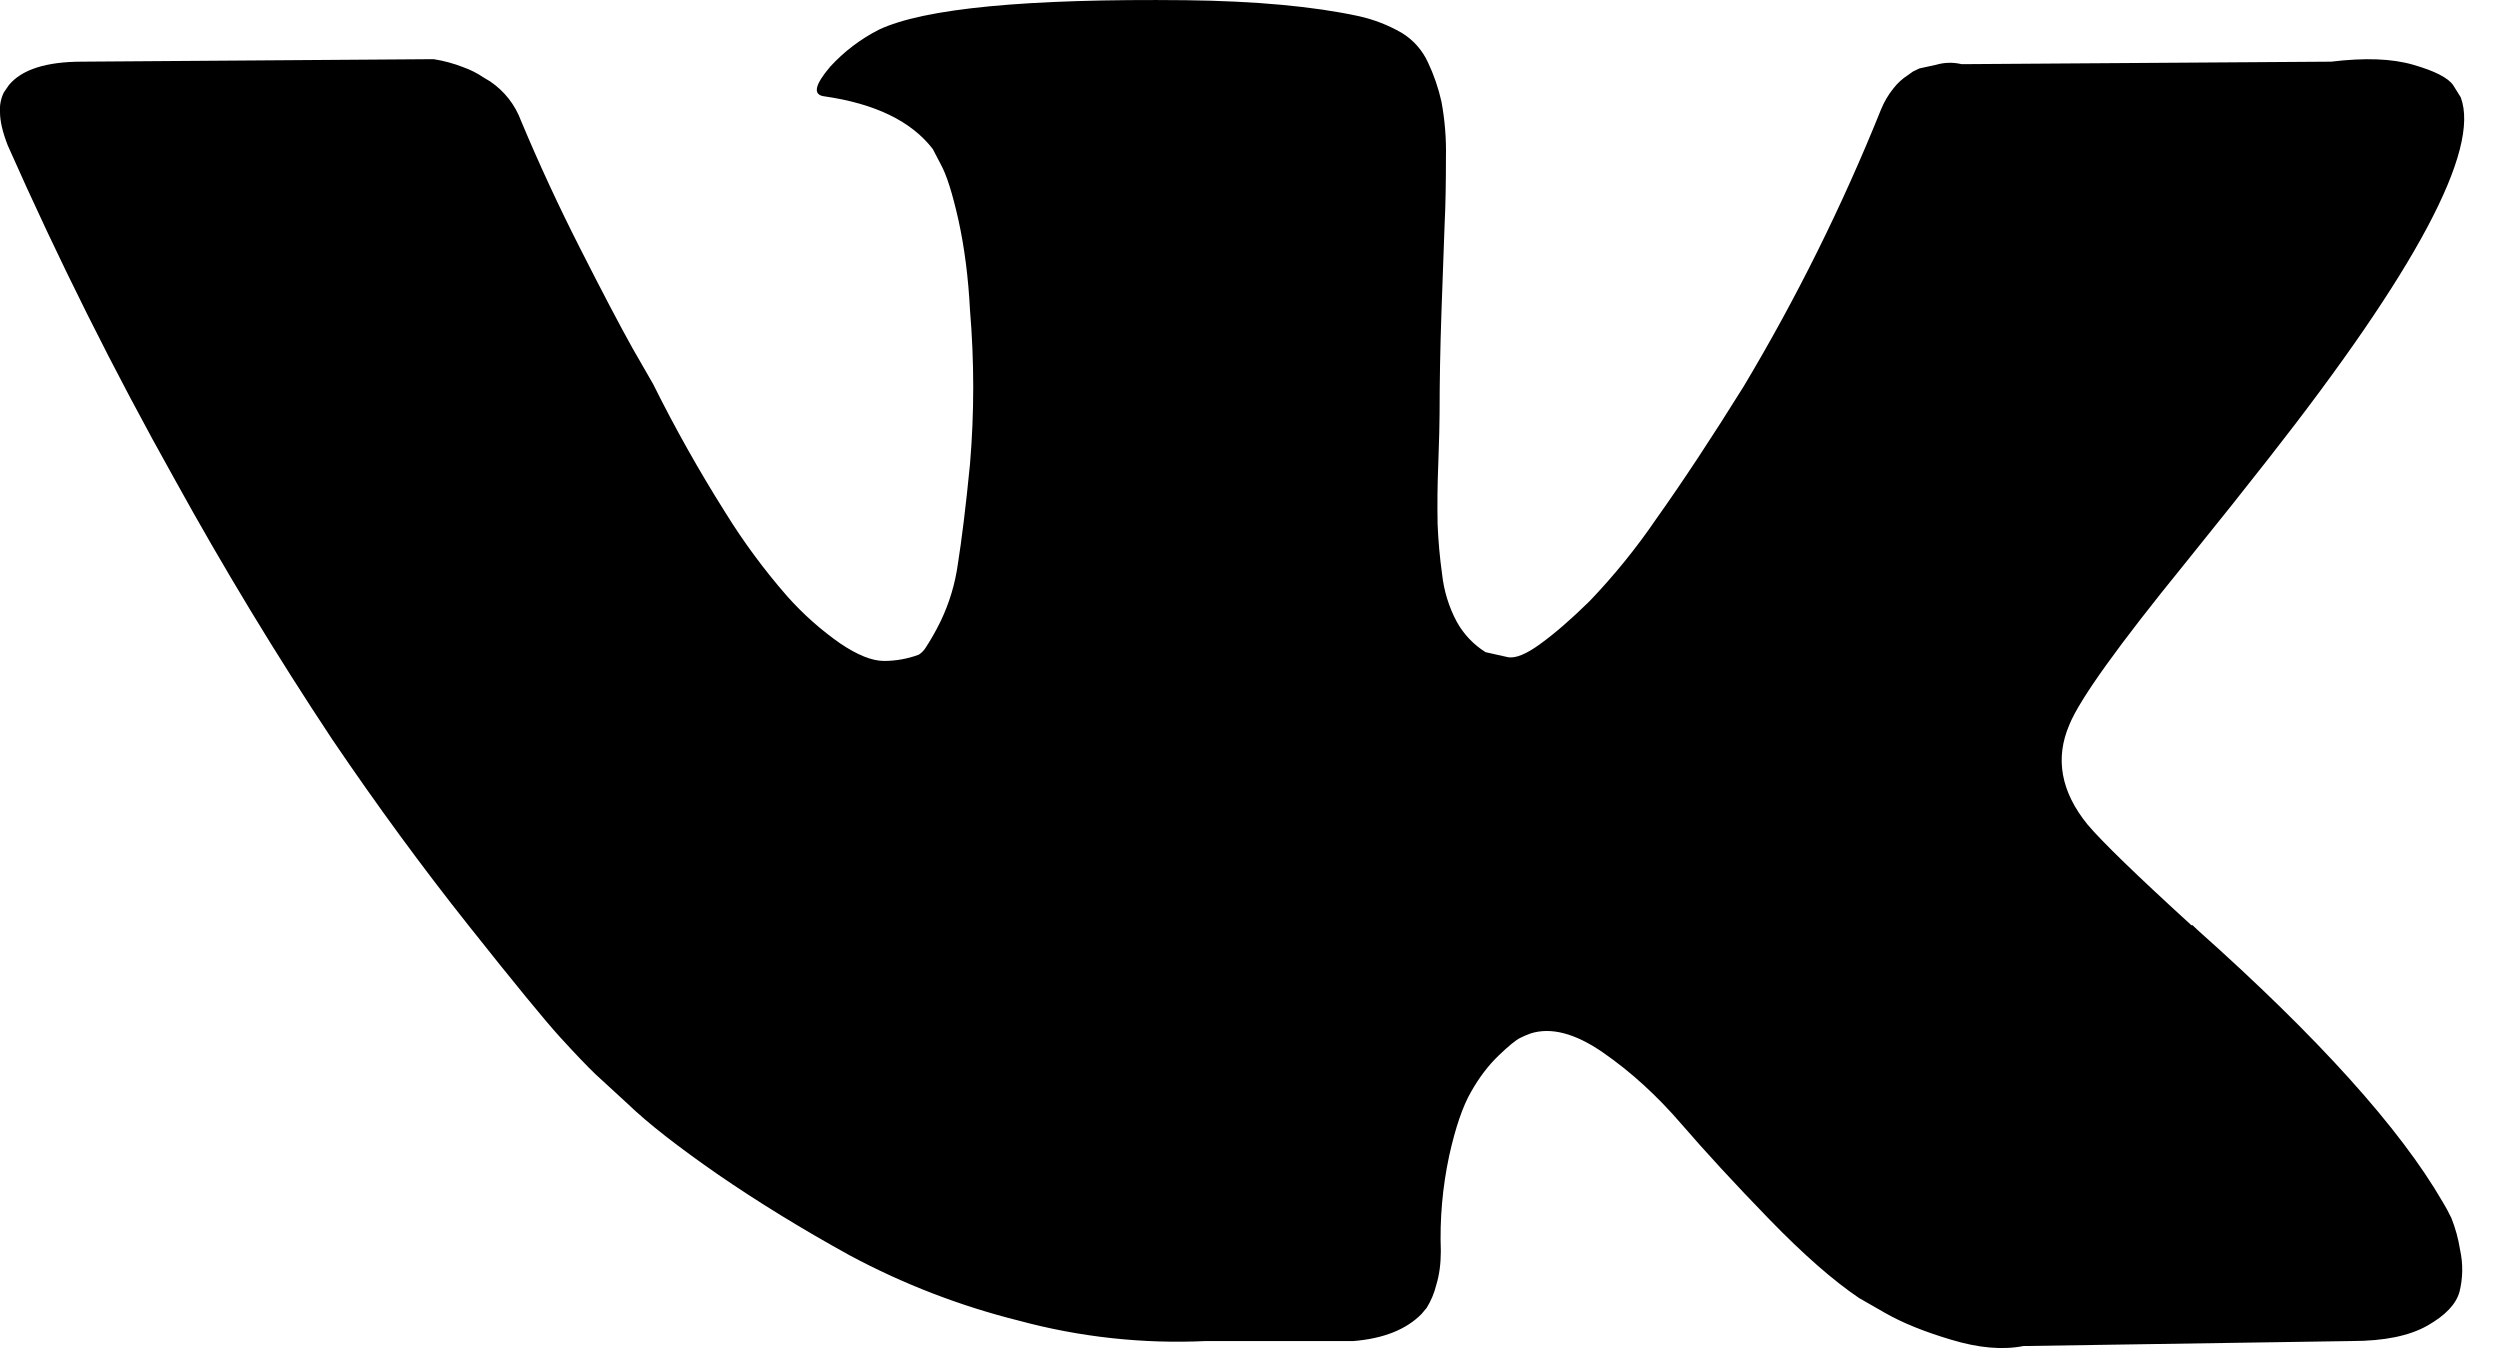
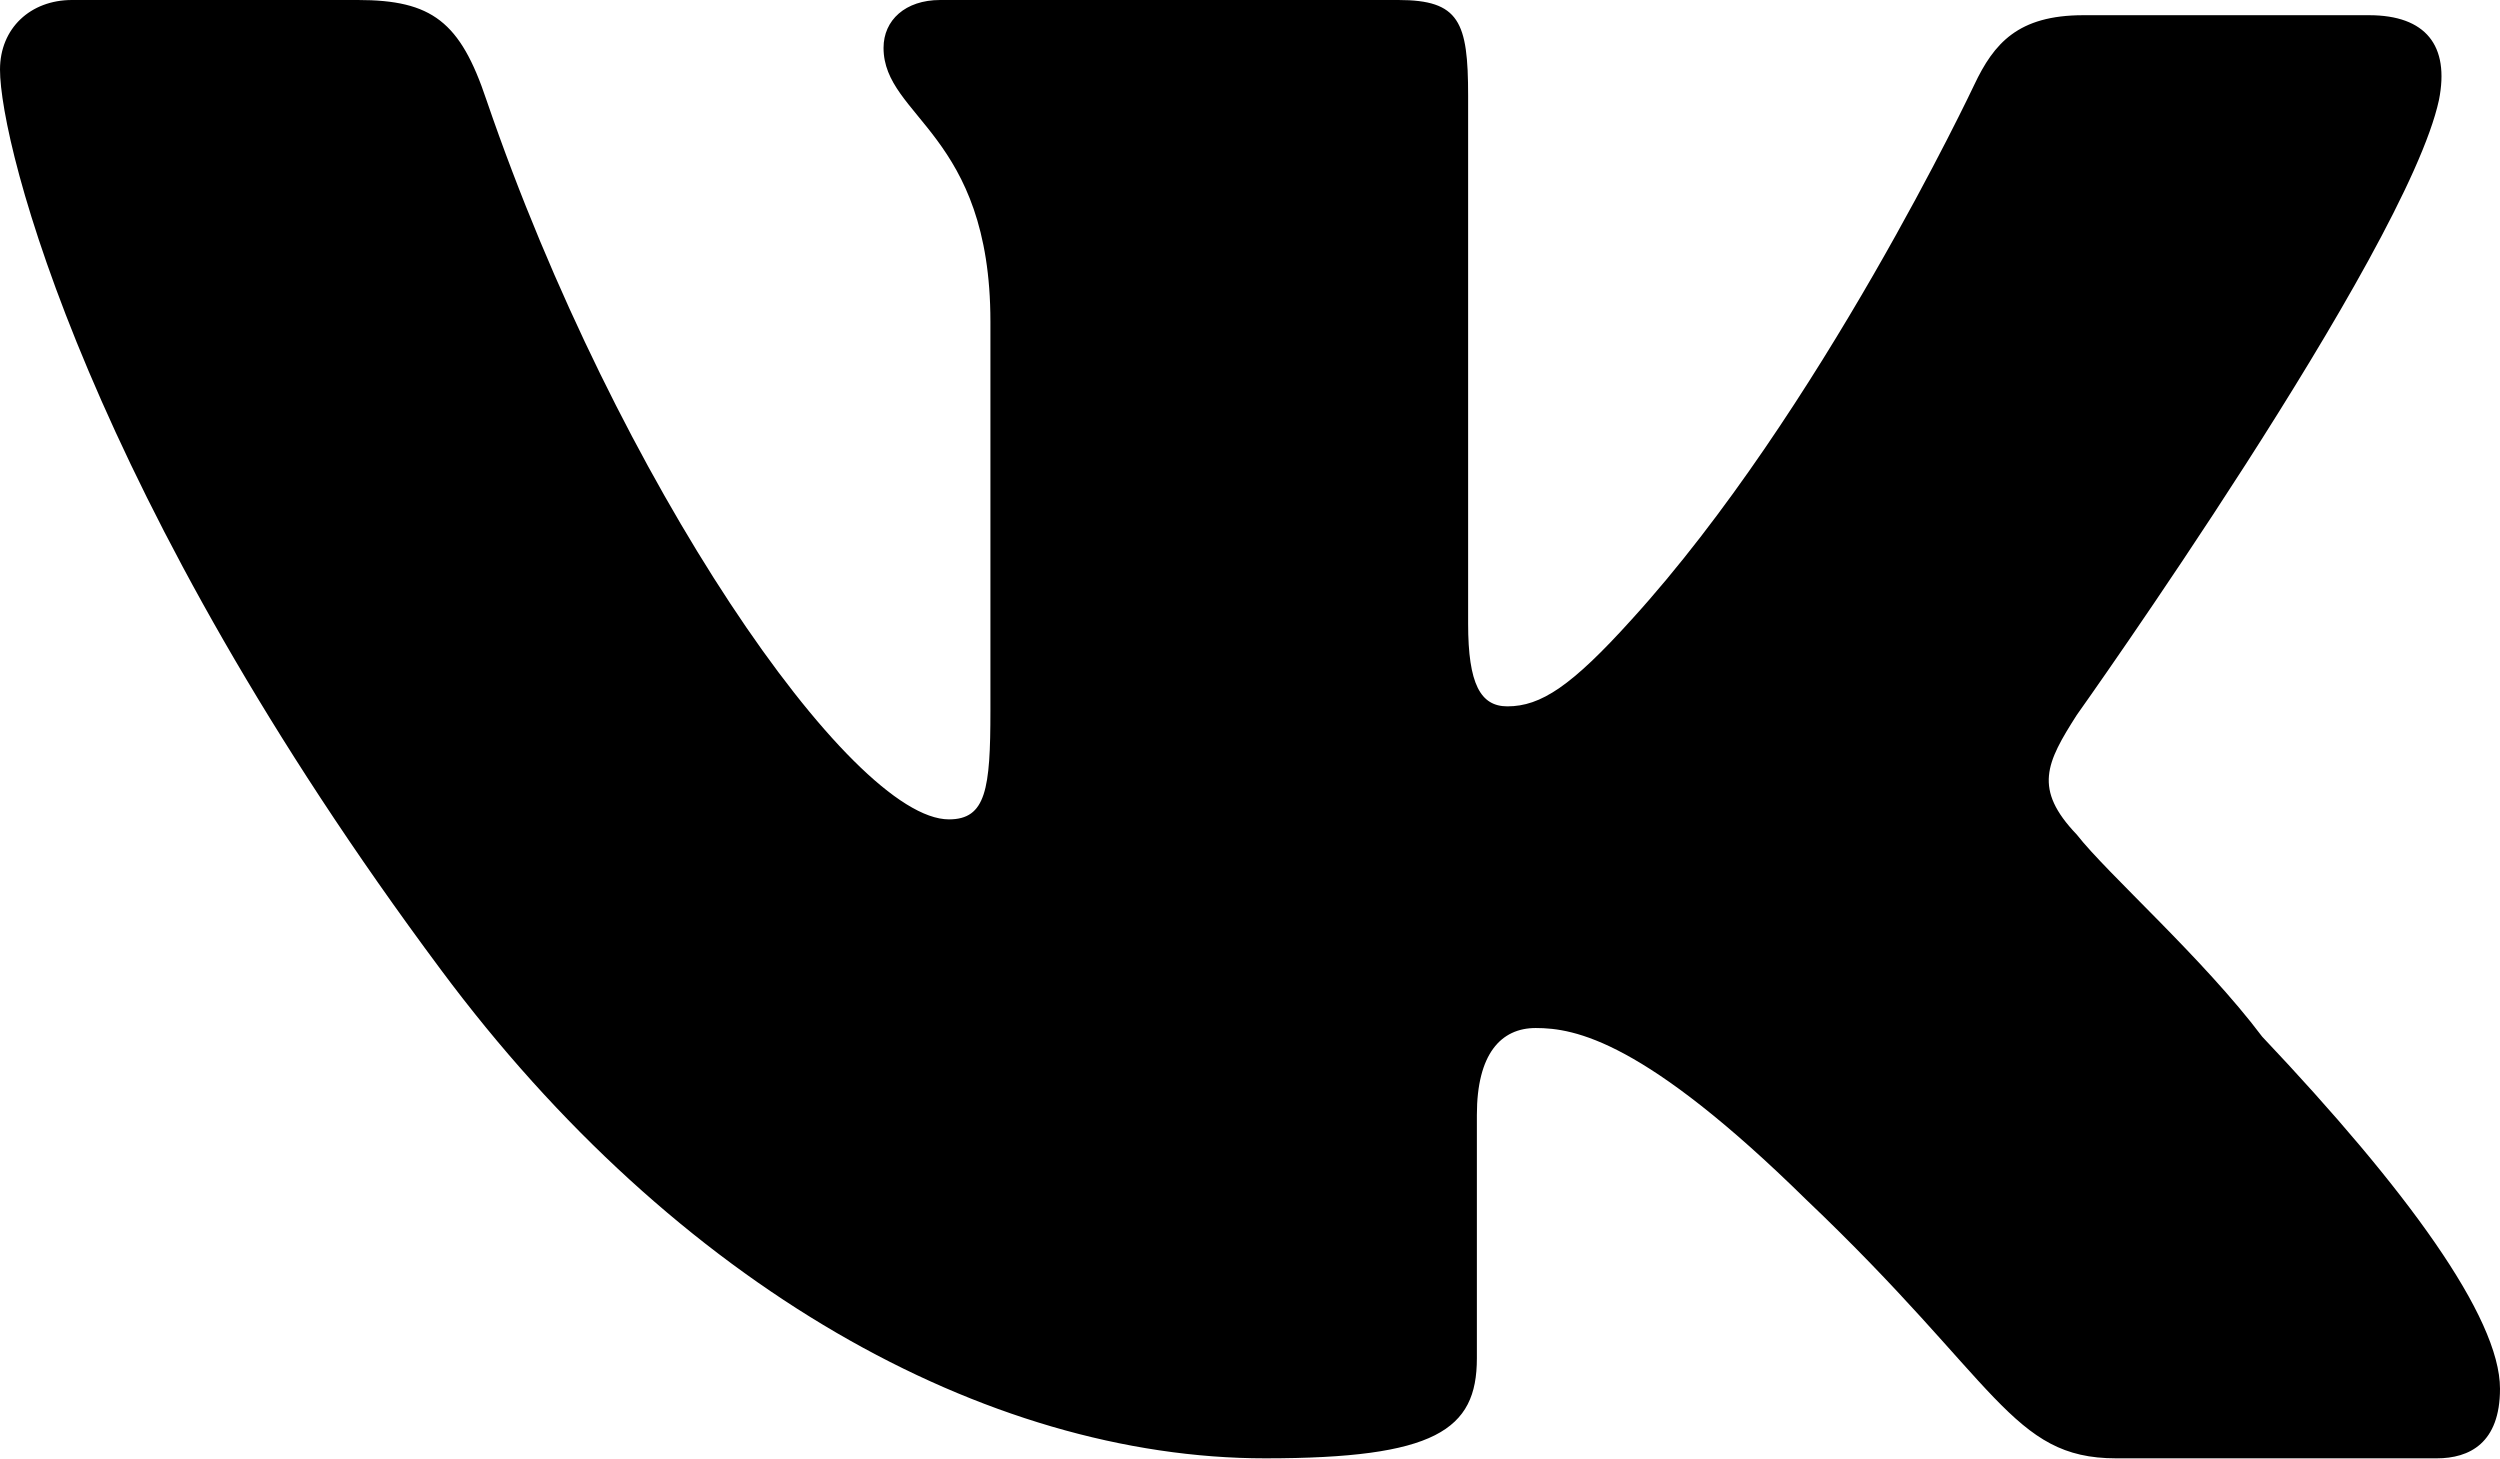
- <svg xmlns="http://www.w3.org/2000/svg" width="24" height="13" viewBox="0 0 24 13">
-   <path fill="#000" fill-rule="evenodd" d="M23.53 11.687a1.532 1.532 0 0 0-.08-.148c-.41-.708-1.194-1.578-2.352-2.61l-.024-.023-.013-.012-.012-.012h-.012c-.526-.48-.859-.803-.998-.968-.255-.315-.312-.634-.173-.957.099-.244.469-.76 1.109-1.547.337-.417.603-.752.8-1.004 1.421-1.81 2.037-2.968 1.848-3.472L23.55.817c-.05-.071-.177-.136-.382-.195-.206-.06-.468-.069-.789-.03l-3.547.024a.48.48 0 0 0-.246.006l-.16.035-.062.03-.049.035a.539.539 0 0 0-.136.124.803.803 0 0 0-.122.207 18.942 18.942 0 0 1-1.318 2.657c-.304.488-.583.911-.838 1.27a6.152 6.152 0 0 1-.64.79c-.173.17-.329.306-.469.408-.14.103-.246.146-.32.13a9.353 9.353 0 0 1-.21-.047.799.799 0 0 1-.276-.29 1.257 1.257 0 0 1-.142-.46 4.873 4.873 0 0 1-.043-.478 9.58 9.58 0 0 1 .006-.567c.009-.245.013-.41.013-.496 0-.3.006-.624.018-.975l.03-.832c.01-.205.013-.421.013-.65a2.62 2.62 0 0 0-.043-.537 1.785 1.785 0 0 0-.13-.378.645.645 0 0 0-.252-.283 1.458 1.458 0 0 0-.412-.16c-.435-.094-.99-.145-1.663-.153C9.854-.014 8.872.08 8.437.285A1.65 1.65 0 0 0 7.97.64c-.148.174-.168.268-.062.284.493.07.842.24 1.047.507l.074.142c.058.103.115.284.173.544.057.26.094.547.11.861a8.815 8.815 0 0 1 0 1.477c-.04.41-.08.728-.116.956a1.856 1.856 0 0 1-.167.555 2.315 2.315 0 0 1-.148.26.208.208 0 0 1-.061.059.958.958 0 0 1-.333.06c-.115 0-.254-.056-.418-.166a2.912 2.912 0 0 1-.512-.455 6.088 6.088 0 0 1-.597-.809 13.939 13.939 0 0 1-.69-1.228l-.197-.343c-.123-.22-.291-.54-.505-.962a18.18 18.18 0 0 1-.566-1.222.783.783 0 0 0-.296-.378L4.644.745a.855.855 0 0 0-.197-.1 1.35 1.35 0 0 0-.284-.077L.788.592C.444.592.21.667.086.816L.037.887A.369.369 0 0 0 0 1.076c0 .087.025.193.074.319A38.294 38.294 0 0 0 1.68 4.607 35.77 35.77 0 0 0 3.19 7.099c.427.63.862 1.224 1.306 1.783.443.559.737.917.88 1.074.144.158.257.276.339.355l.308.283c.197.19.486.415.868.68.382.263.805.523 1.269.779a7.054 7.054 0 0 0 1.62.625 5.83 5.83 0 0 0 1.798.196h1.416c.288-.024.505-.11.653-.26l.05-.06a.765.765 0 0 0 .091-.218c.03-.098.044-.207.044-.324a3.736 3.736 0 0 1 .08-.916c.06-.271.13-.476.21-.614.077-.137.166-.254.264-.348.098-.094.168-.152.21-.171a.822.822 0 0 1 .098-.042c.197-.062.429-.001.696.184.267.185.517.413.751.685.234.271.515.576.844.915.328.338.616.59.862.756l.246.141c.165.095.378.182.641.26.262.079.492.099.69.06l3.153-.048c.311 0 .554-.05.726-.148.173-.098.275-.206.308-.324a.878.878 0 0 0 .006-.402 1.435 1.435 0 0 0-.086-.313z" />
+ <svg xmlns="http://www.w3.org/2000/svg" width="24" height="14" viewBox="0 0 24 14">
+   <path fill-rule="evenodd" d="M19.937,6.864 C19.937,6.864 23.099,2.42 23.414,0.96 C23.518,0.438 23.288,0.146 22.743,0.146 L20,0.146 C19.372,0.146 19.141,0.417 18.953,0.814 C18.953,0.814 17.47,3.962 15.665,5.946 C15.086,6.588 14.791,6.781 14.471,6.781 C14.213,6.781 14.094,6.567 14.094,5.988 L14.094,0.918 C14.094,0.209 14.01,0 13.424,0 L9.026,0 C8.691,0 8.482,0.194 8.482,0.459 C8.482,1.127 9.508,1.278 9.508,3.088 L9.508,6.823 C9.508,7.574 9.466,7.866 9.11,7.866 C8.168,7.866 5.927,4.632 4.67,0.96 C4.419,0.209 4.147,0 3.435,0 L0.691,0 C0.293,0 0,0.271 0,0.668 C0,1.398 0.859,4.778 4.23,9.306 C6.492,12.352 9.466,14 12.147,14 C13.78,14 14.178,13.729 14.178,13.04 L14.178,10.703 C14.178,10.119 14.408,9.869 14.743,9.869 C15.12,9.869 15.786,9.99 17.34,11.517 C19.183,13.27 19.309,14 20.314,14 L23.393,14 C23.707,14 24,13.854 24,13.332 C24,12.644 23.099,11.413 21.717,9.952 C21.152,9.201 20.23,8.388 19.937,8.012 C19.518,7.574 19.644,7.323 19.937,6.864" />
</svg>
